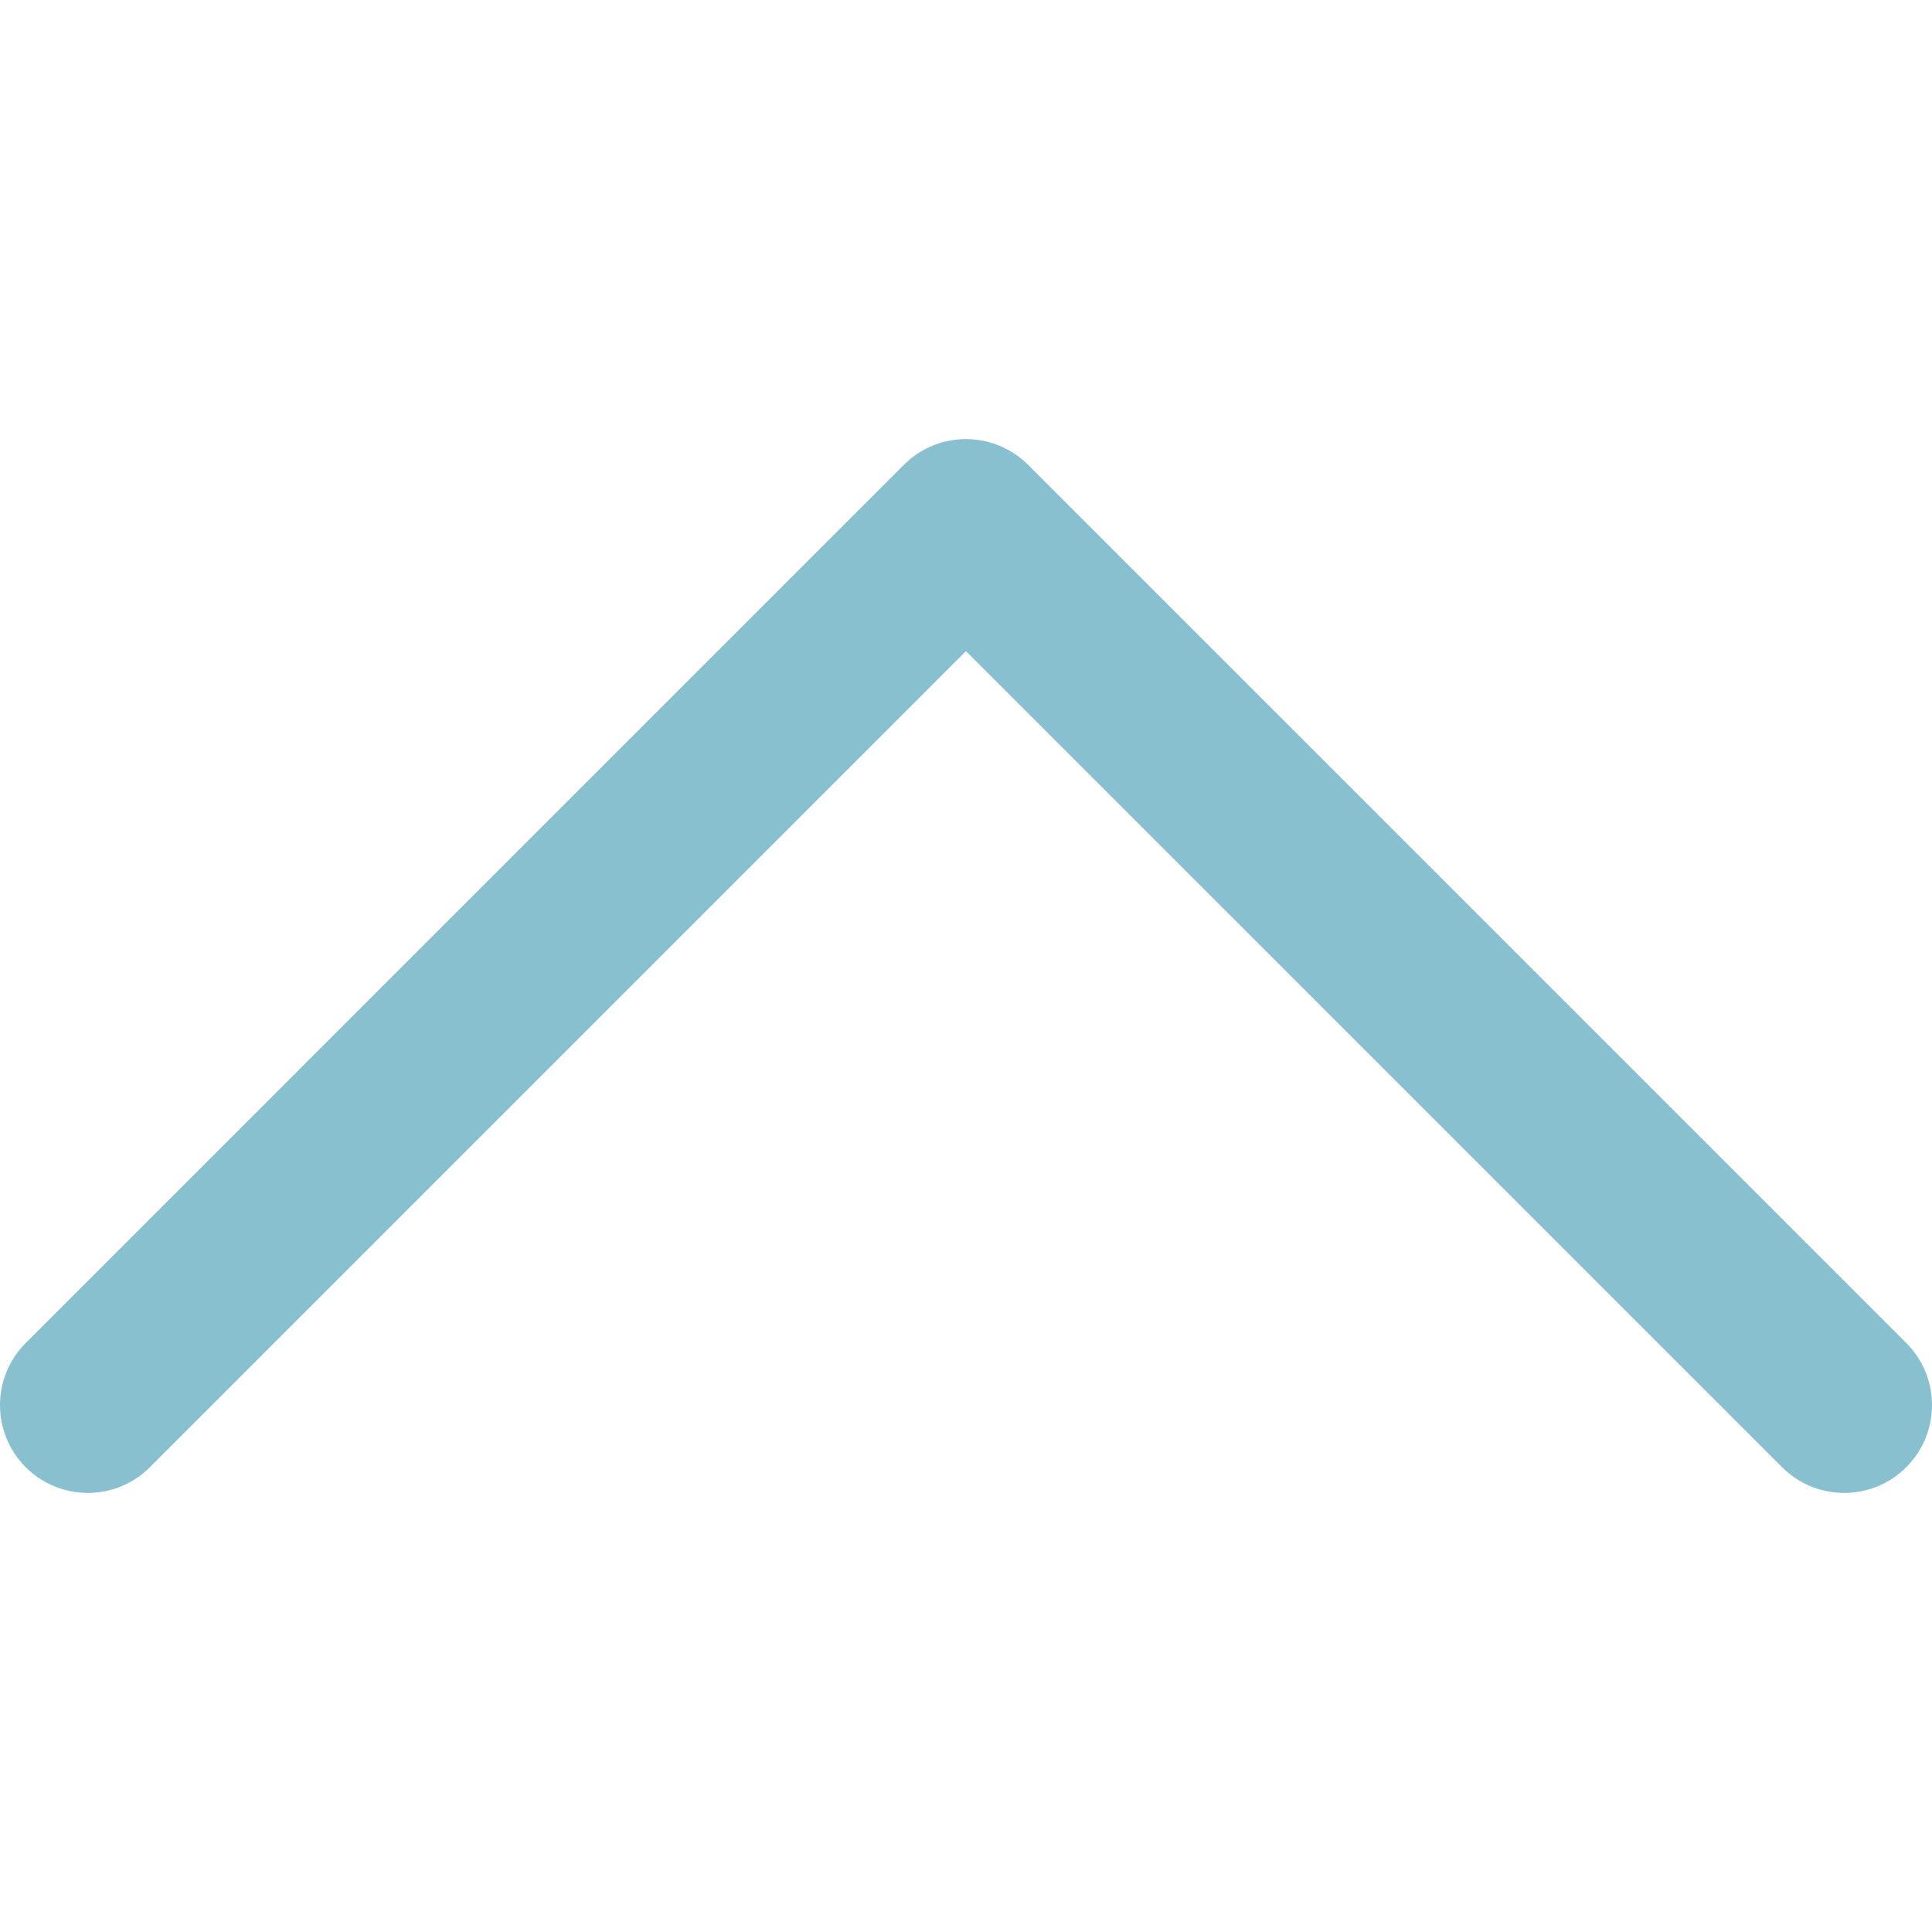
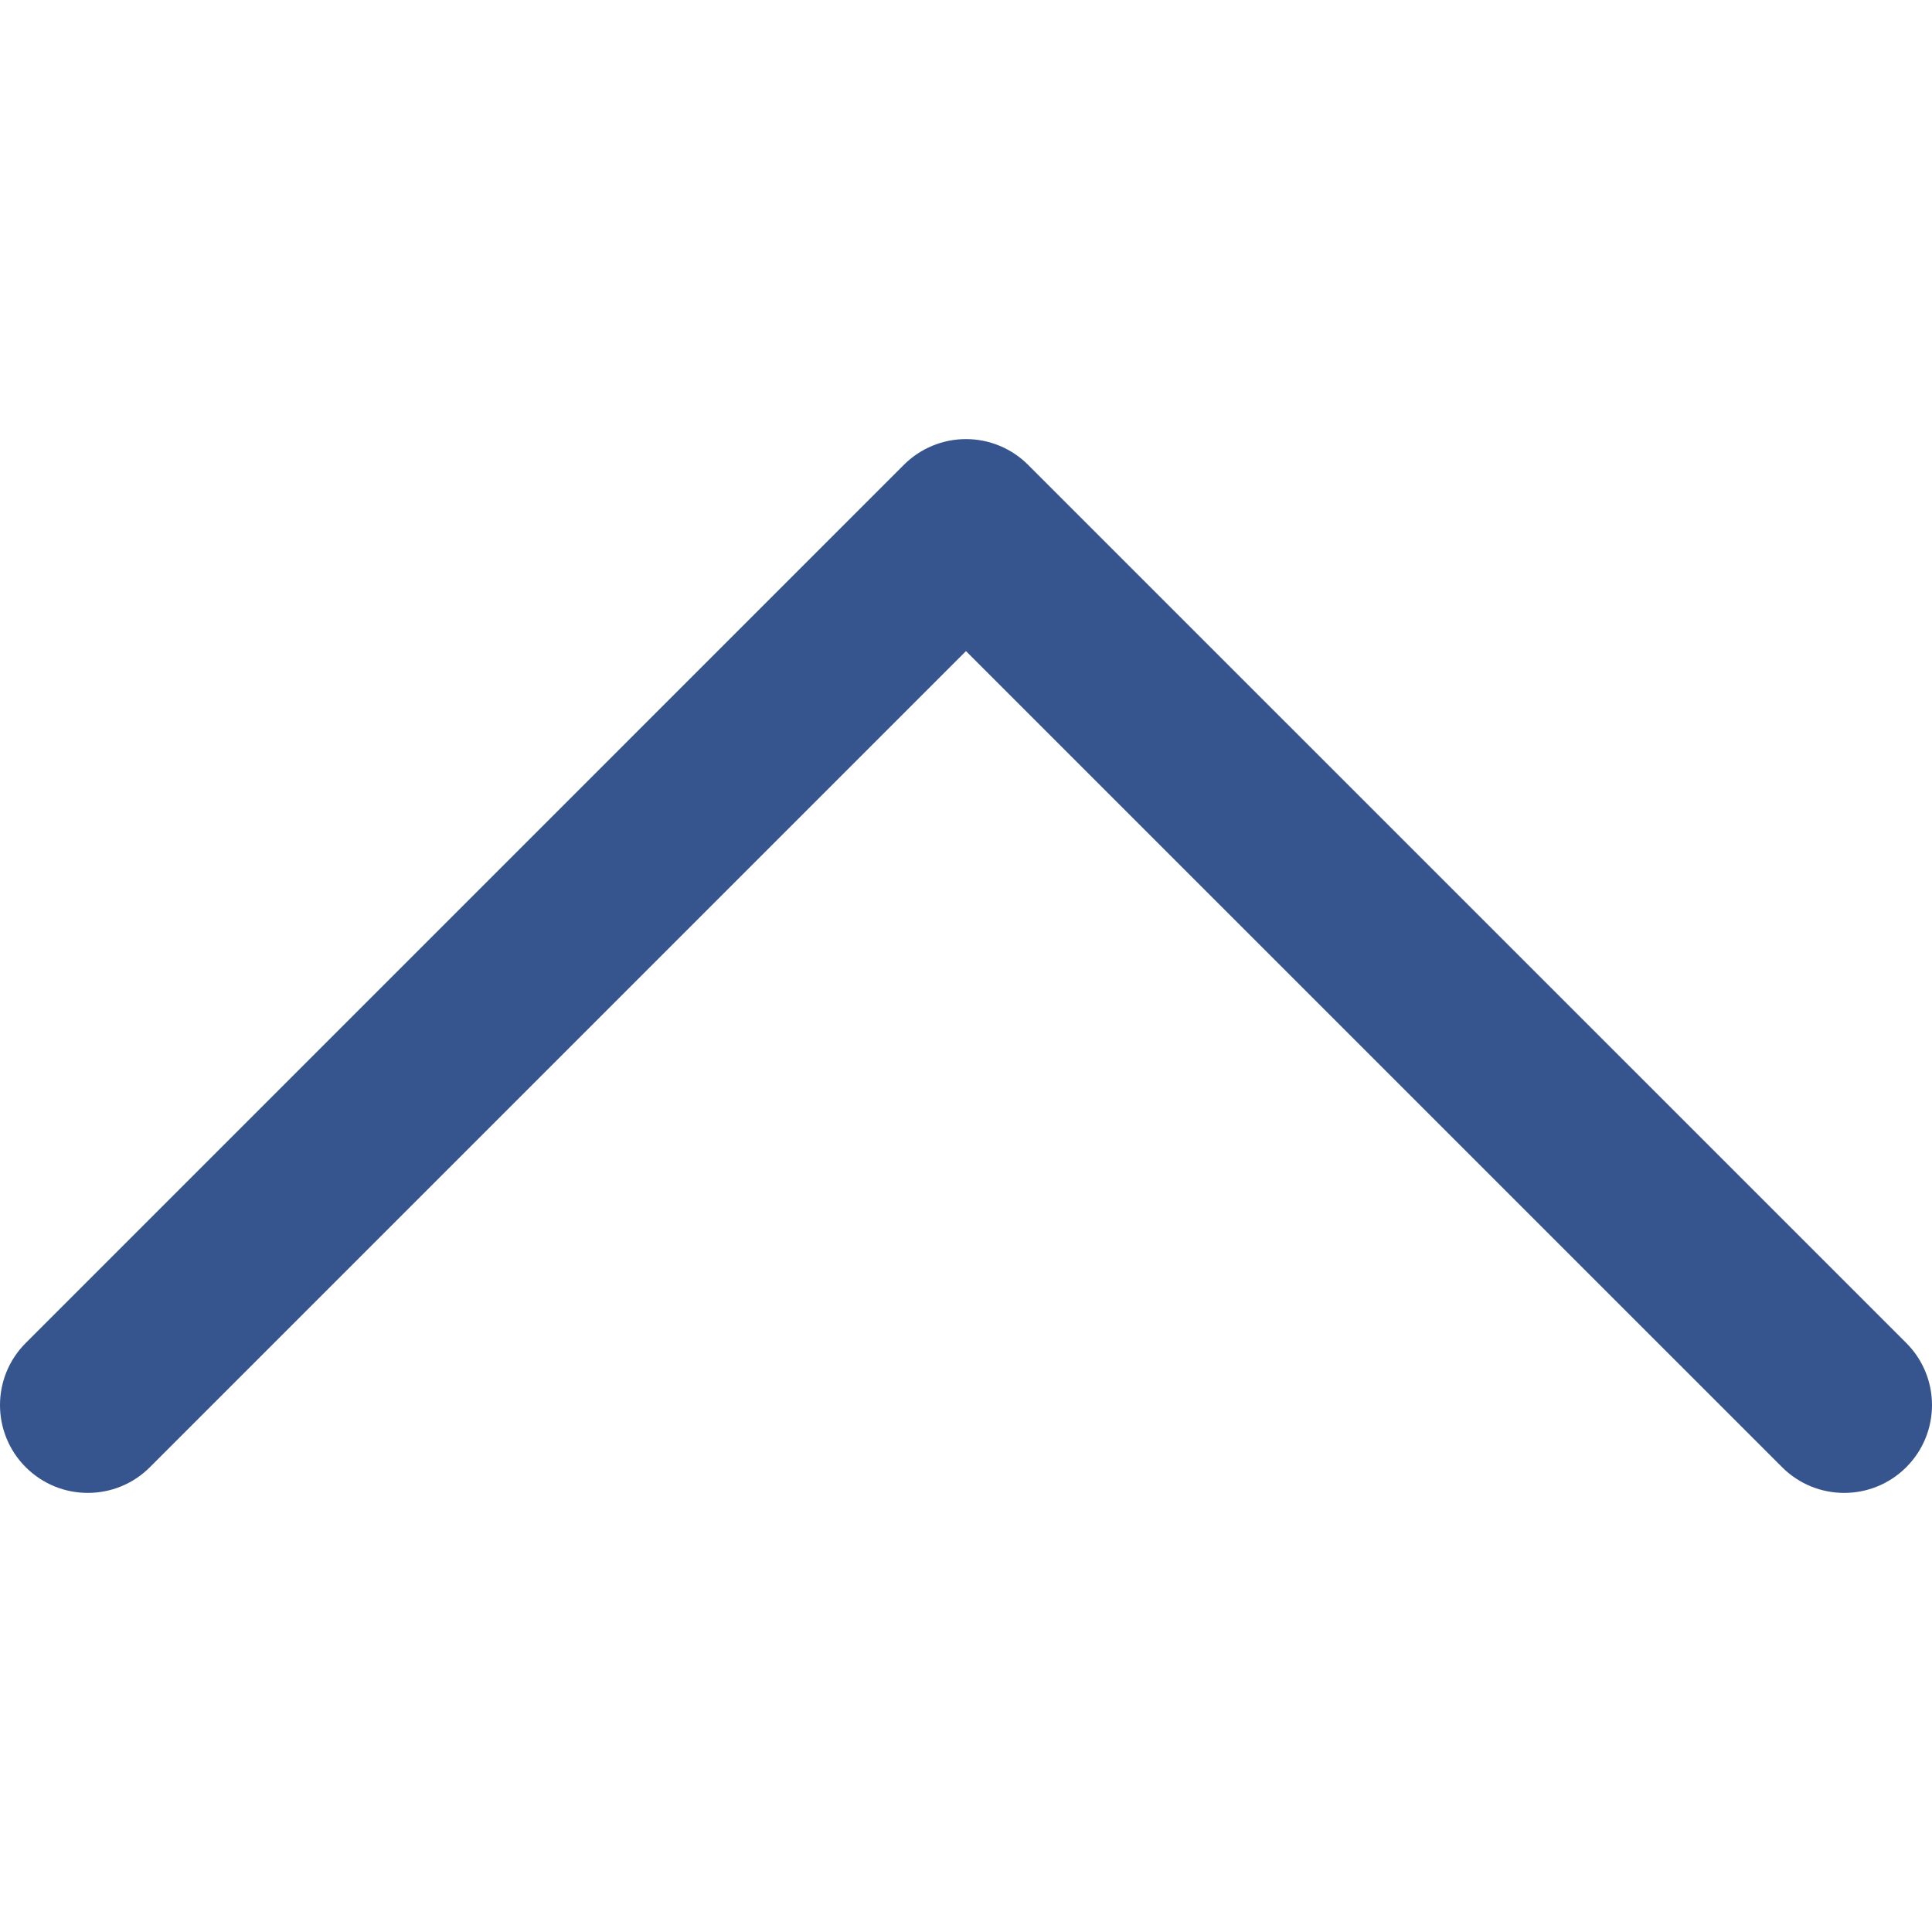
- <svg xmlns="http://www.w3.org/2000/svg" fill="#88C0D0" height="800px" width="800px" version="1.1" id="Layer_1" viewBox="0 0 330 330" xml:space="preserve">
+ <svg xmlns="http://www.w3.org/2000/svg" fill="#36558f" height="800px" width="800px" version="1.1" id="Layer_1" viewBox="0 0 330 330" xml:space="preserve">
  <path id="XMLID_224_" d="M325.606,229.393l-150.004-150C172.79,76.58,168.974,75,164.996,75c-3.979,0-7.794,1.581-10.607,4.394  l-149.996,150c-5.858,5.858-5.858,15.355,0,21.213c5.857,5.857,15.355,5.858,21.213,0l139.39-139.393l139.397,139.393  C307.322,253.536,311.161,255,315,255c3.839,0,7.678-1.464,10.607-4.394C331.464,244.748,331.464,235.251,325.606,229.393z" />
</svg>
